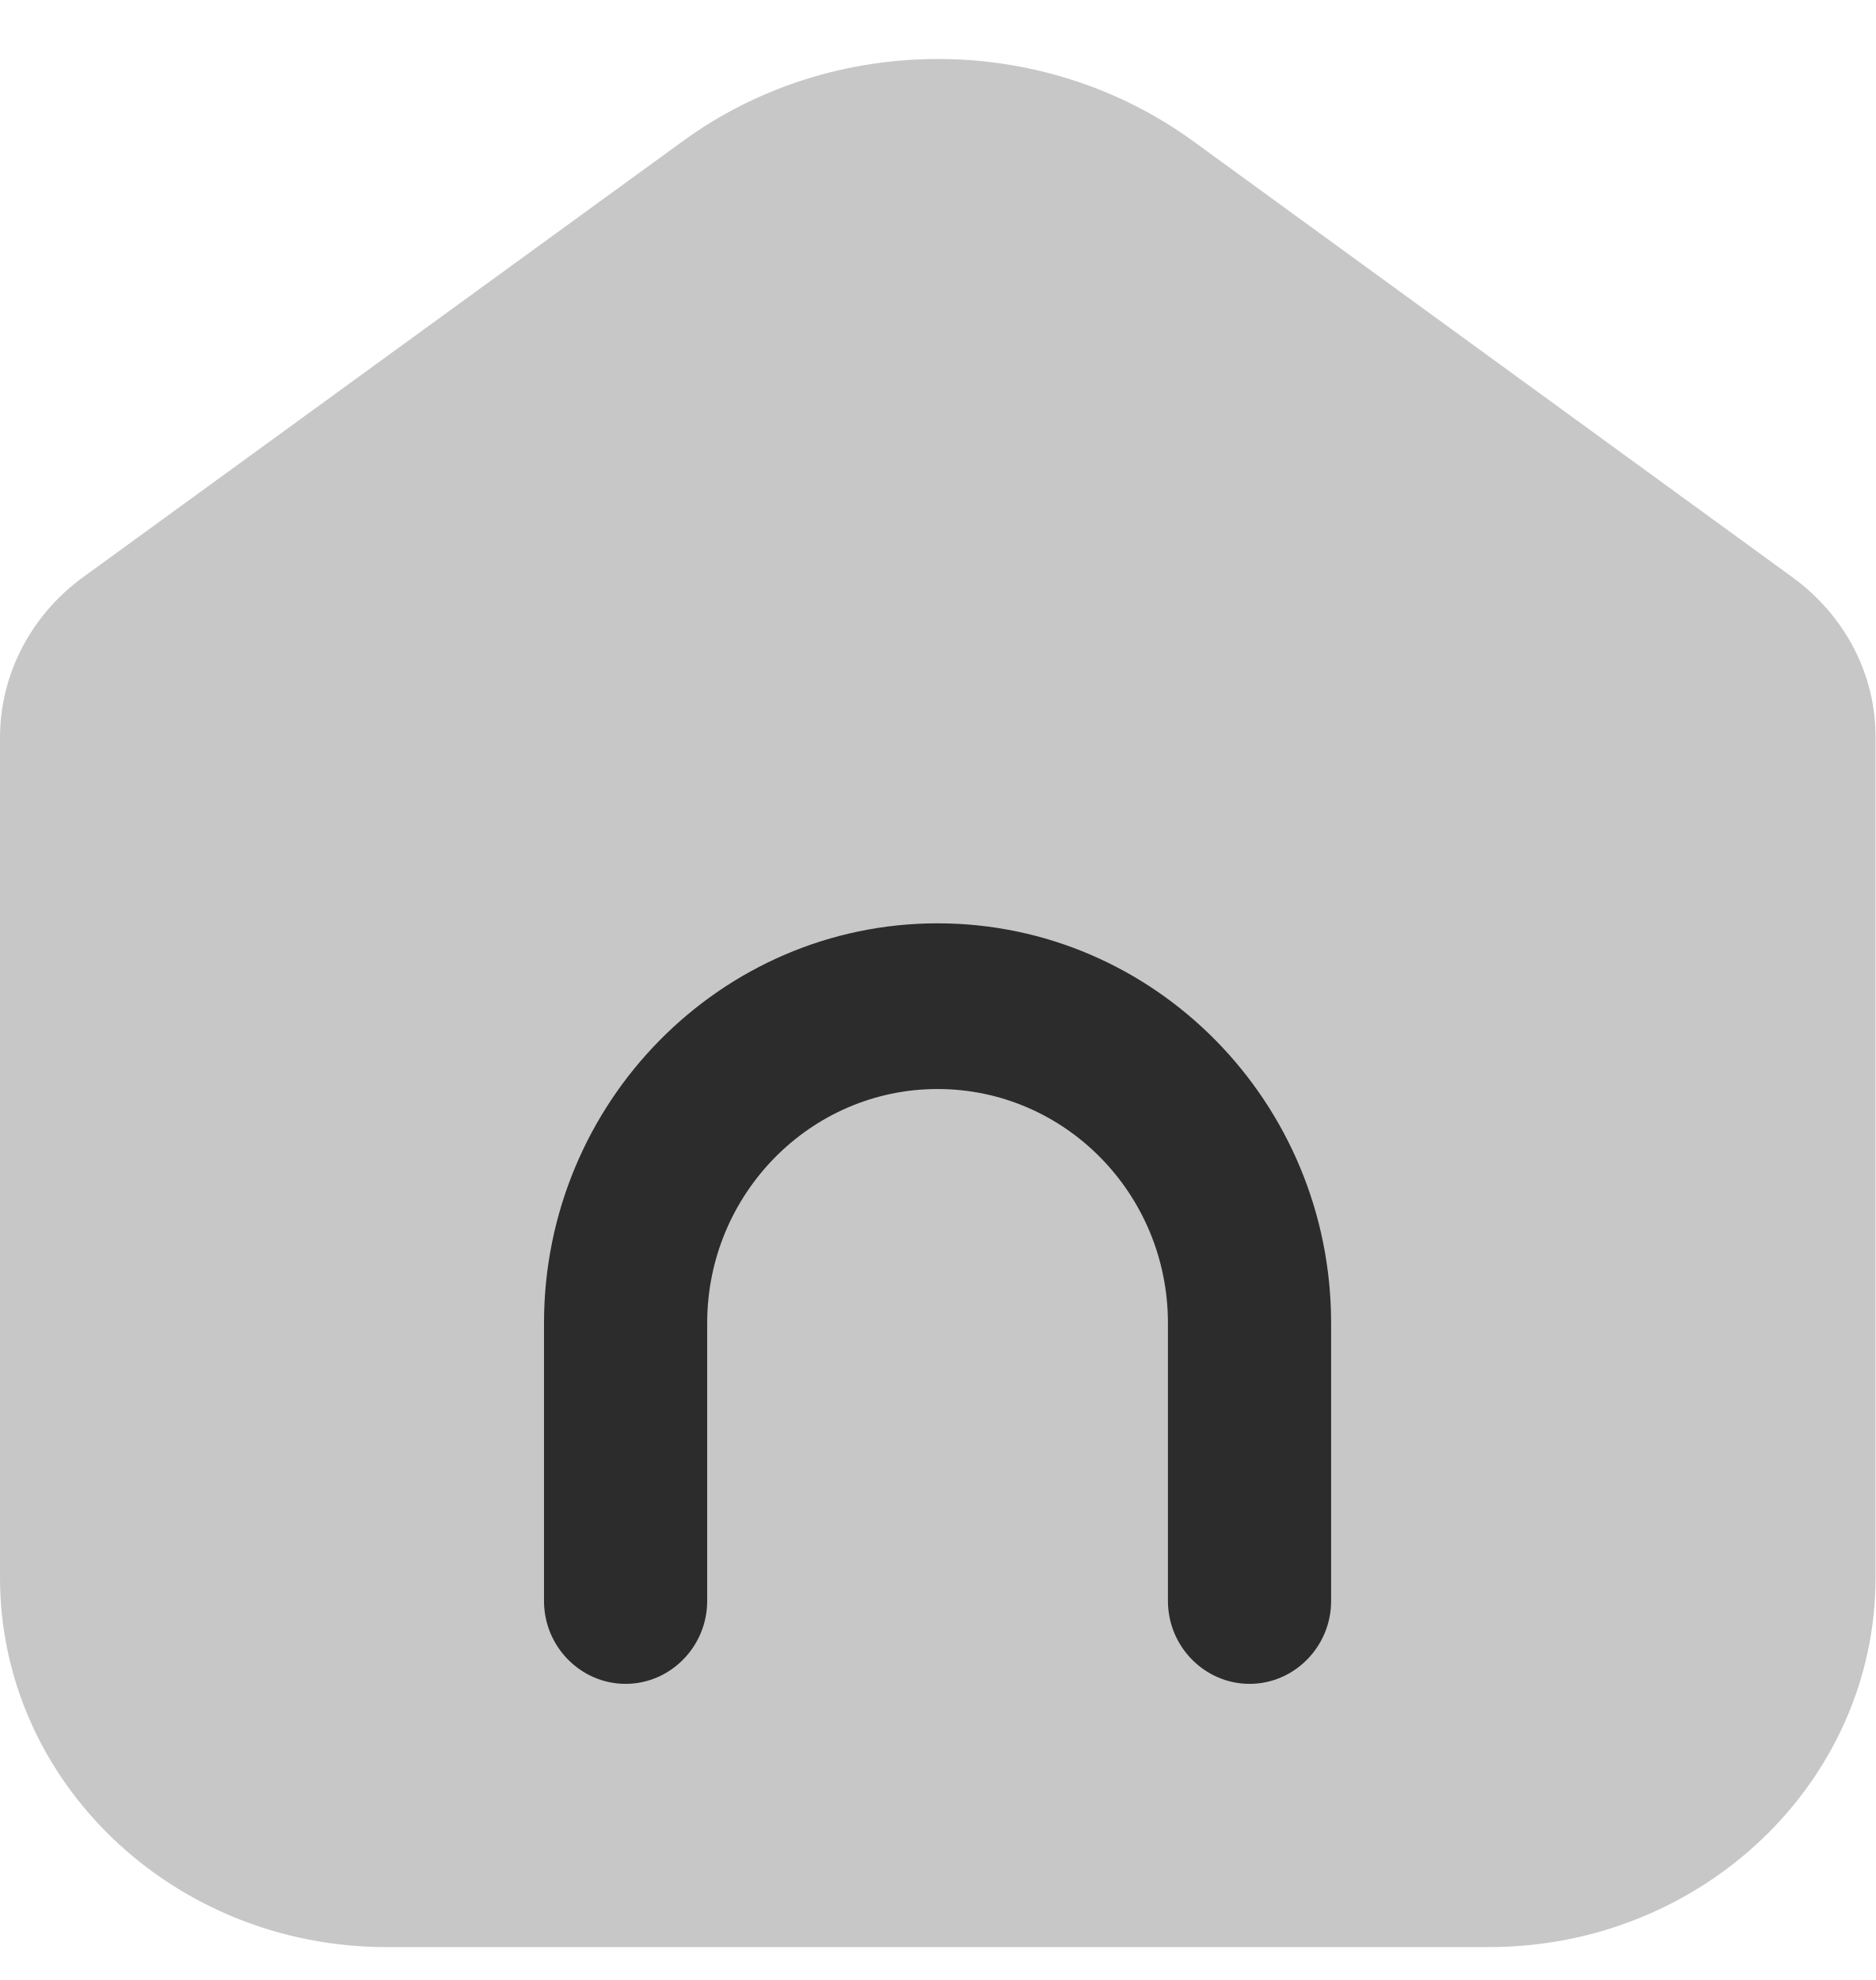
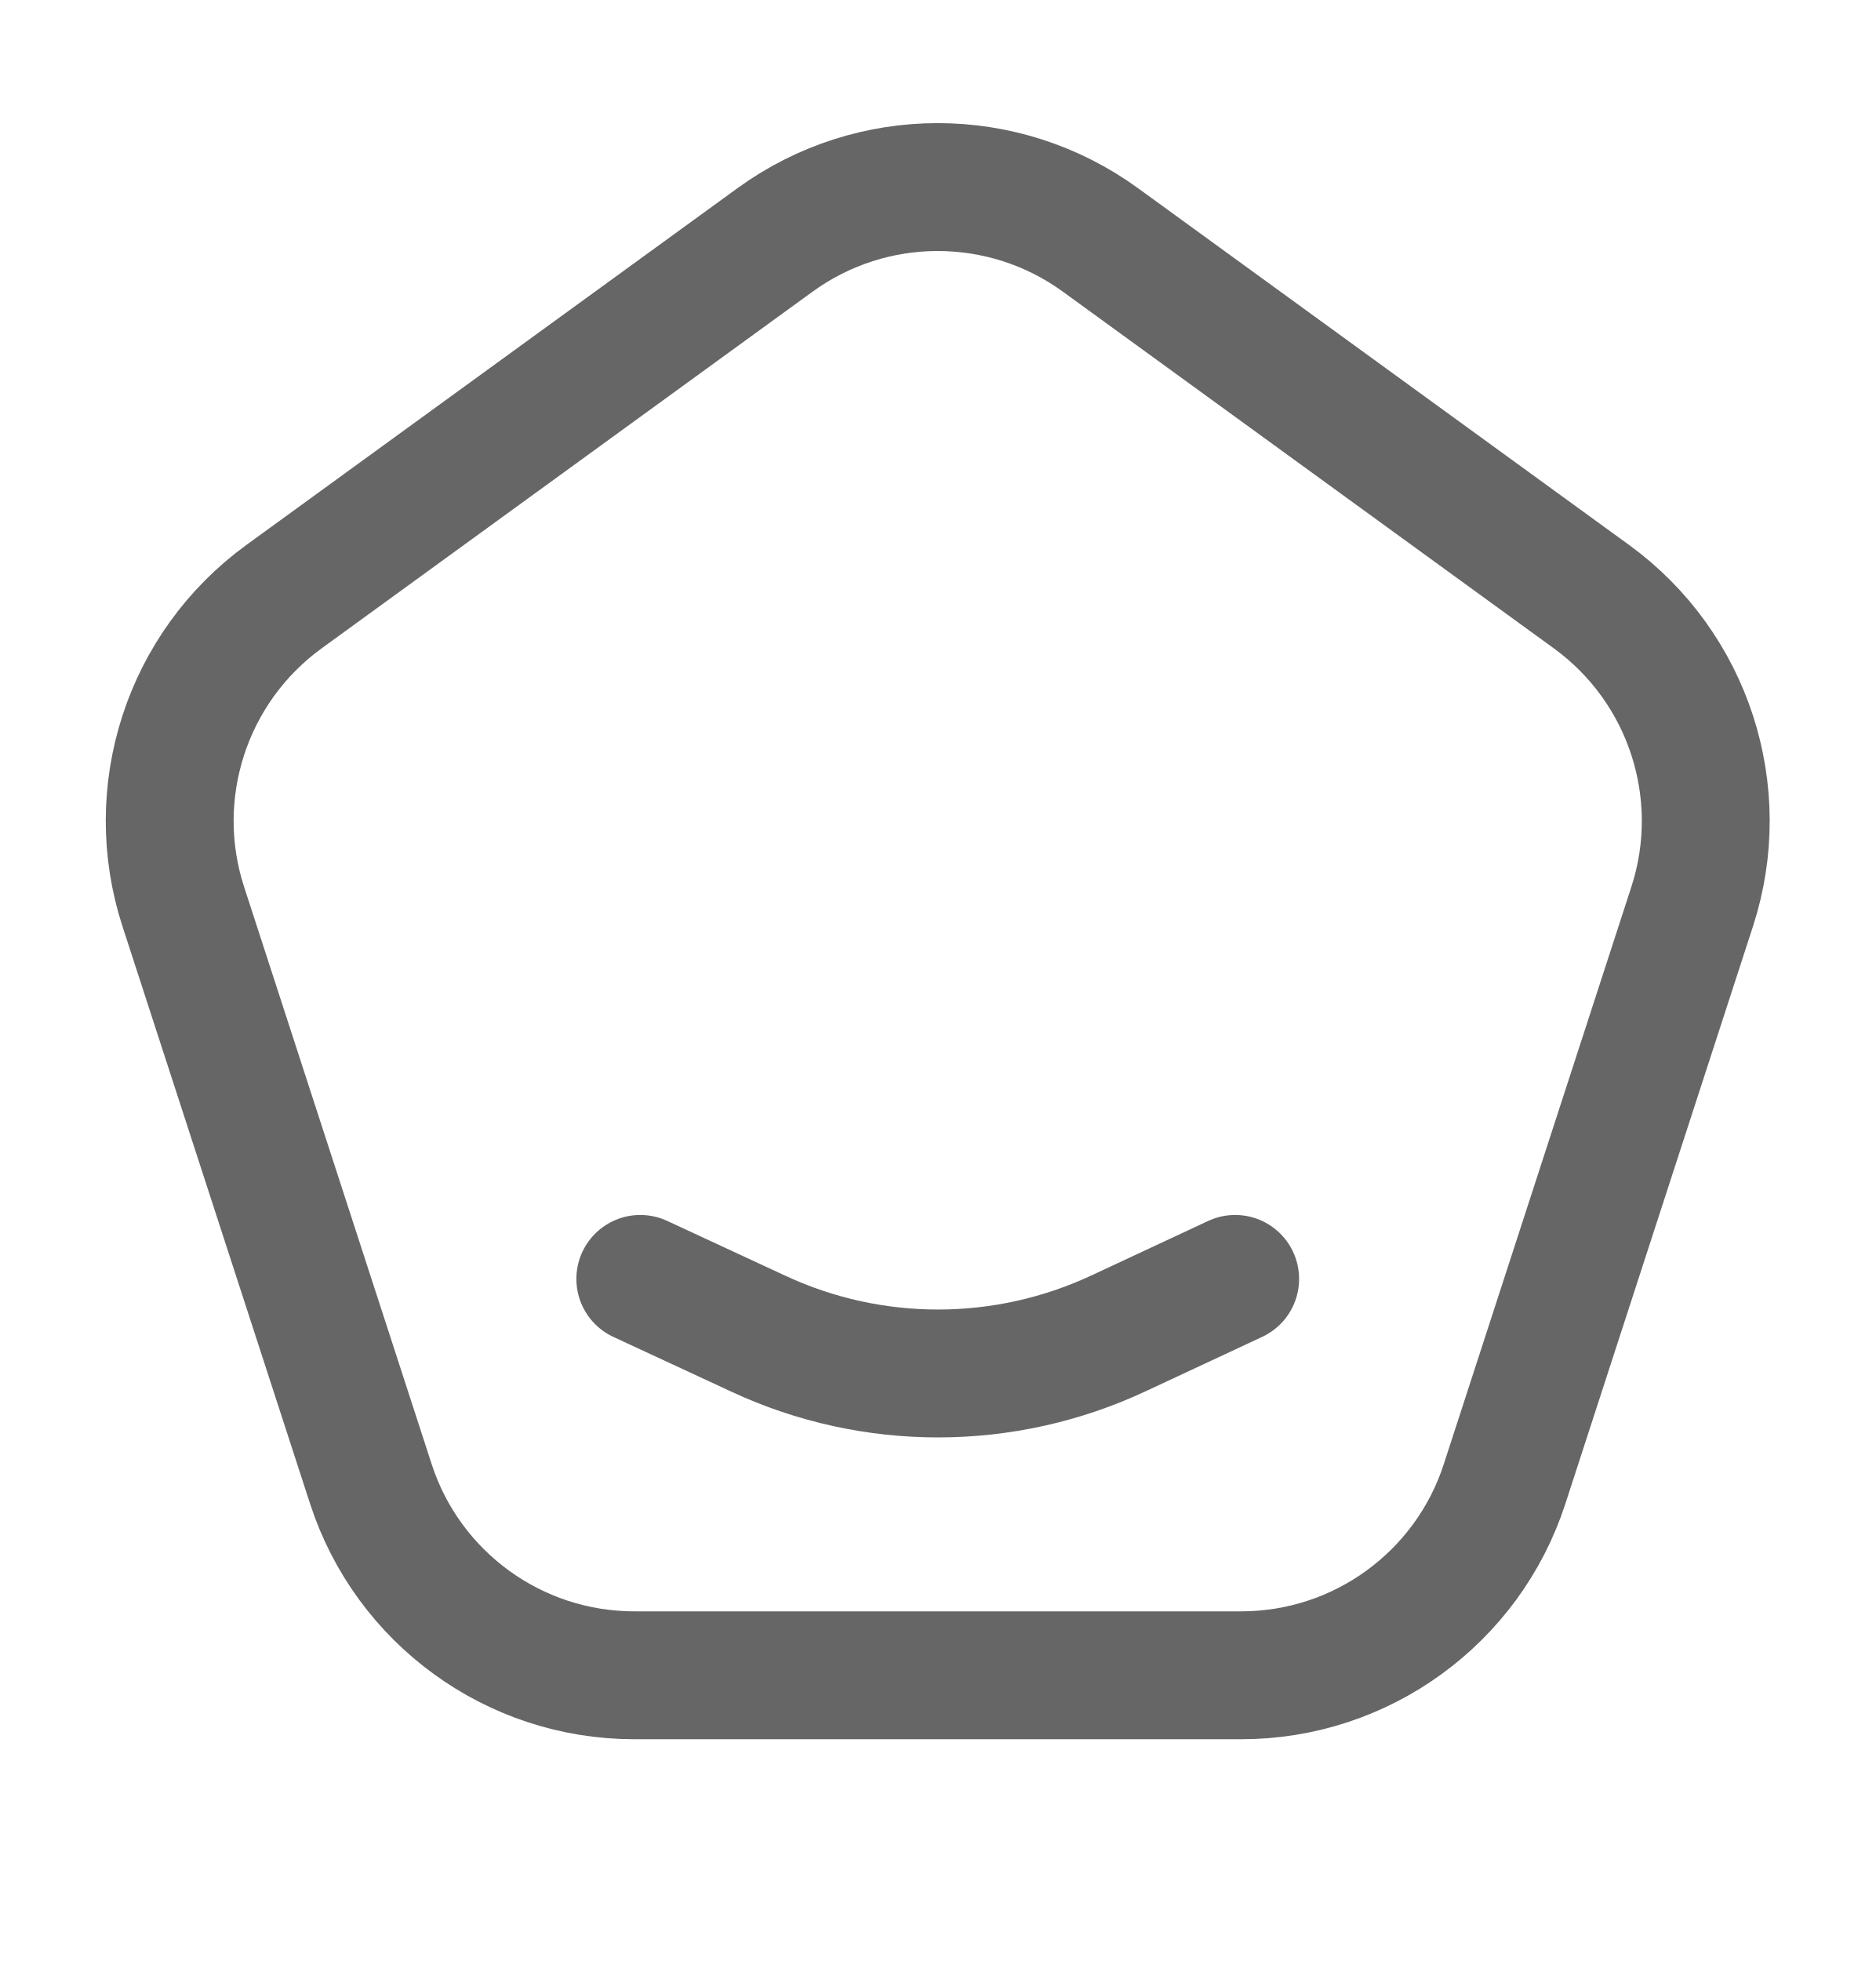
- <svg xmlns="http://www.w3.org/2000/svg" width="18px" height="19px" viewBox="0 0 18 19" version="1.1">
+ <svg xmlns="http://www.w3.org/2000/svg" width="22px" height="23px" viewBox="0 0 22 23" version="1.1">
  <g id="页面-1" stroke="none" stroke-width="1" fill="none" fill-rule="evenodd">
-     <g id="主页黑色" transform="translate(-25, -119)" fill-rule="nonzero">
-       <g id="编组-3" transform="translate(15, 110)">
-         <g id="编组" transform="translate(10, 9.566201)">
-           <path d="M17.201,4.972 L11.452,0.789 C10.748,0.277 9.887,-0.001 9.002,1.30054998e-06 C8.137,1.30054998e-06 7.276,0.262 6.552,0.789 L0.798,4.972 C0.294,5.339 1.77635684e-15,5.907 1.77635684e-15,6.513 L1.77635684e-15,14.572 C1.77635684e-15,16.532 1.663,18.118 3.71,18.118 L14.29,18.118 C16.34,18.118 18,16.528 18,14.572 L18,6.513 C18.004,5.907 17.706,5.339 17.201,4.972 Z" id="形状" fill="#C7C7C7" />
-           <path d="M8.998,8.294 C6.916,8.294 5.221,10.015 5.221,12.13 L5.221,14.797 C5.221,15.234 5.573,15.592 6.004,15.592 C6.434,15.592 6.787,15.234 6.787,14.797 L6.787,12.13 C6.787,10.894 7.777,9.884 8.998,9.884 C10.219,9.884 11.209,10.89 11.209,12.13 L11.209,14.797 C11.209,15.234 11.562,15.592 11.992,15.592 C12.423,15.592 12.775,15.234 12.775,14.797 L12.775,12.13 C12.775,10.015 11.084,8.294 8.998,8.294 Z" id="路径" fill="#2C2C2C" />
+     <g id="首页" transform="translate(-98, -118)">
+       <g id="编组-54" transform="translate(98, 118)">
+         <rect id="矩形备份-18" fill="#D8D8D8" opacity="0" x="0" y="0" width="22" height="22" />
+         <g id="编组-53" transform="translate(0, 0.5)" stroke="#666666" stroke-width="1.5">
+           <path d="M11,1.694 C11.67,1.694 12.341,1.901 12.91,2.315 L18.67,6.499 C19.239,6.913 19.643,7.487 19.85,8.124 C20.057,8.762 20.068,9.463 19.85,10.133 L17.65,16.903 C17.433,17.573 17.012,18.134 16.47,18.528 C15.927,18.923 15.263,19.149 14.559,19.149 L7.441,19.149 C6.737,19.149 6.073,18.923 5.53,18.528 C4.988,18.134 4.567,17.573 4.35,16.903 L2.15,10.133 C1.932,9.463 1.943,8.762 2.15,8.124 C2.357,7.487 2.761,6.913 3.33,6.499 L9.09,2.315 C9.659,1.901 10.33,1.694 11,1.694 Z" id="多边形备份-4" />
+           <path d="M7.511,14.5 L8.899,15.144 C10.237,15.766 11.782,15.764 13.12,15.139 L14.489,14.5 L14.489,14.5" id="路径-15备份-4" stroke-linecap="round" stroke-linejoin="round" />
        </g>
      </g>
    </g>
  </g>
</svg>
